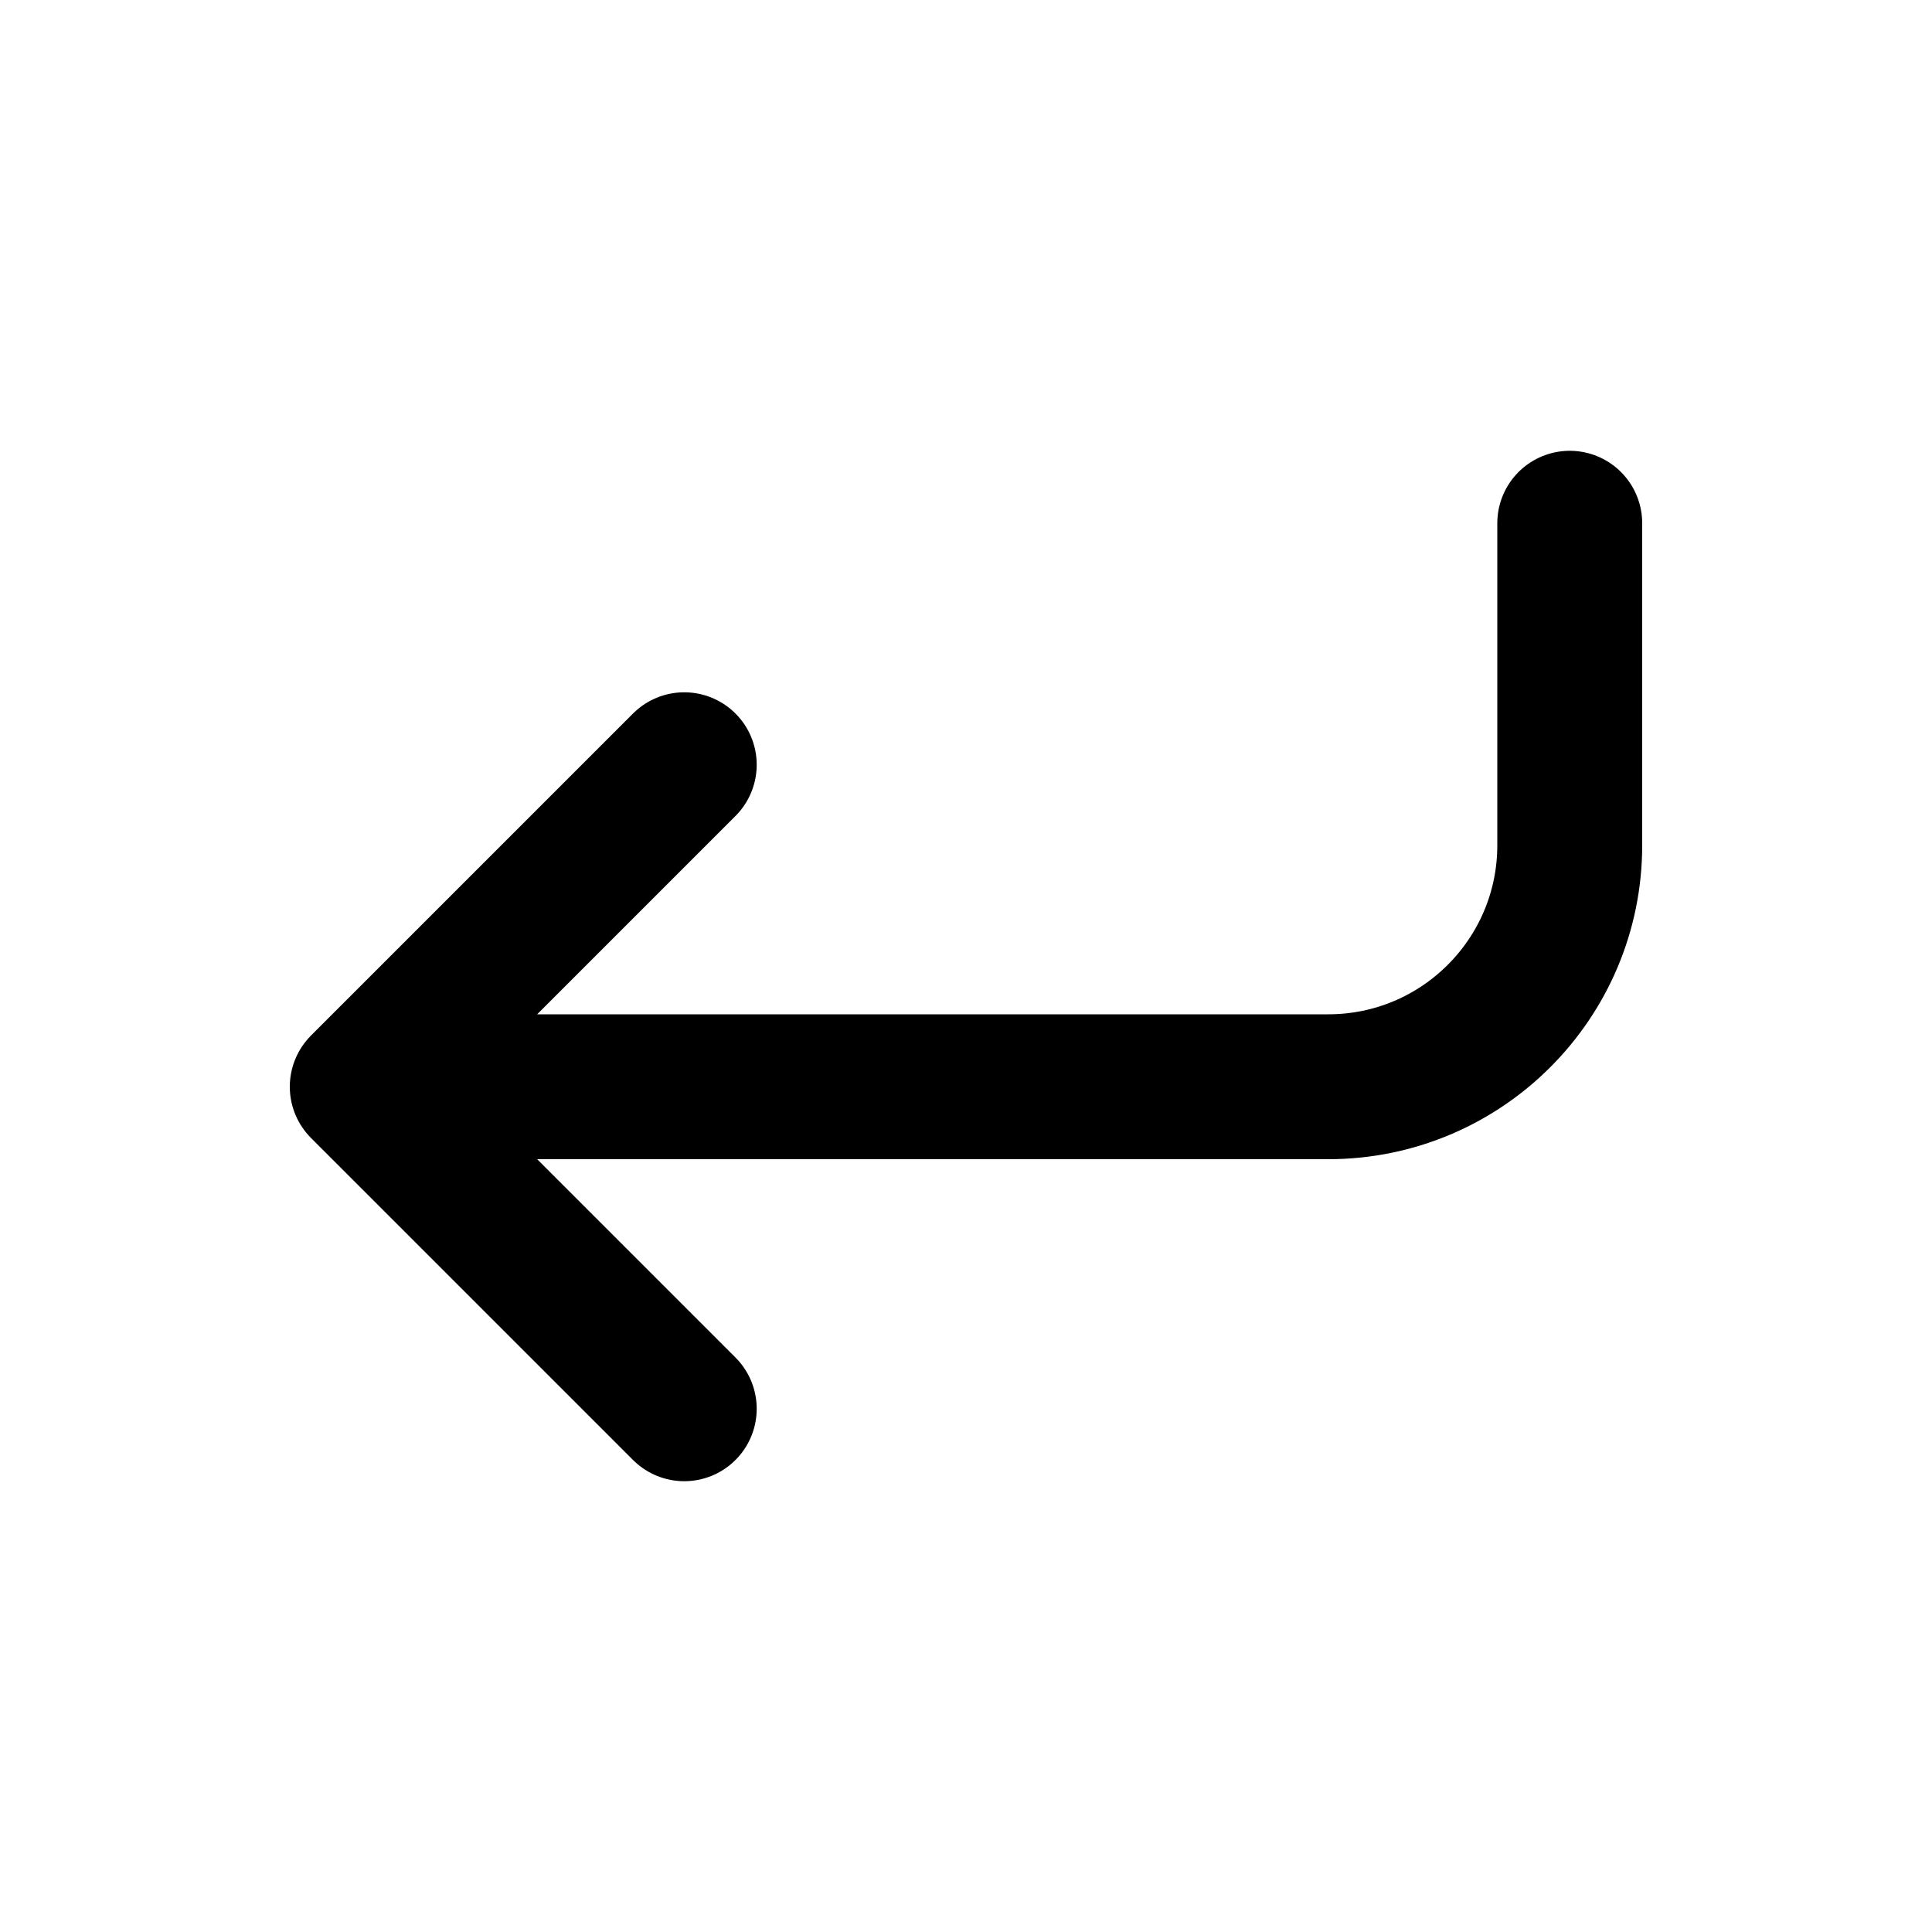
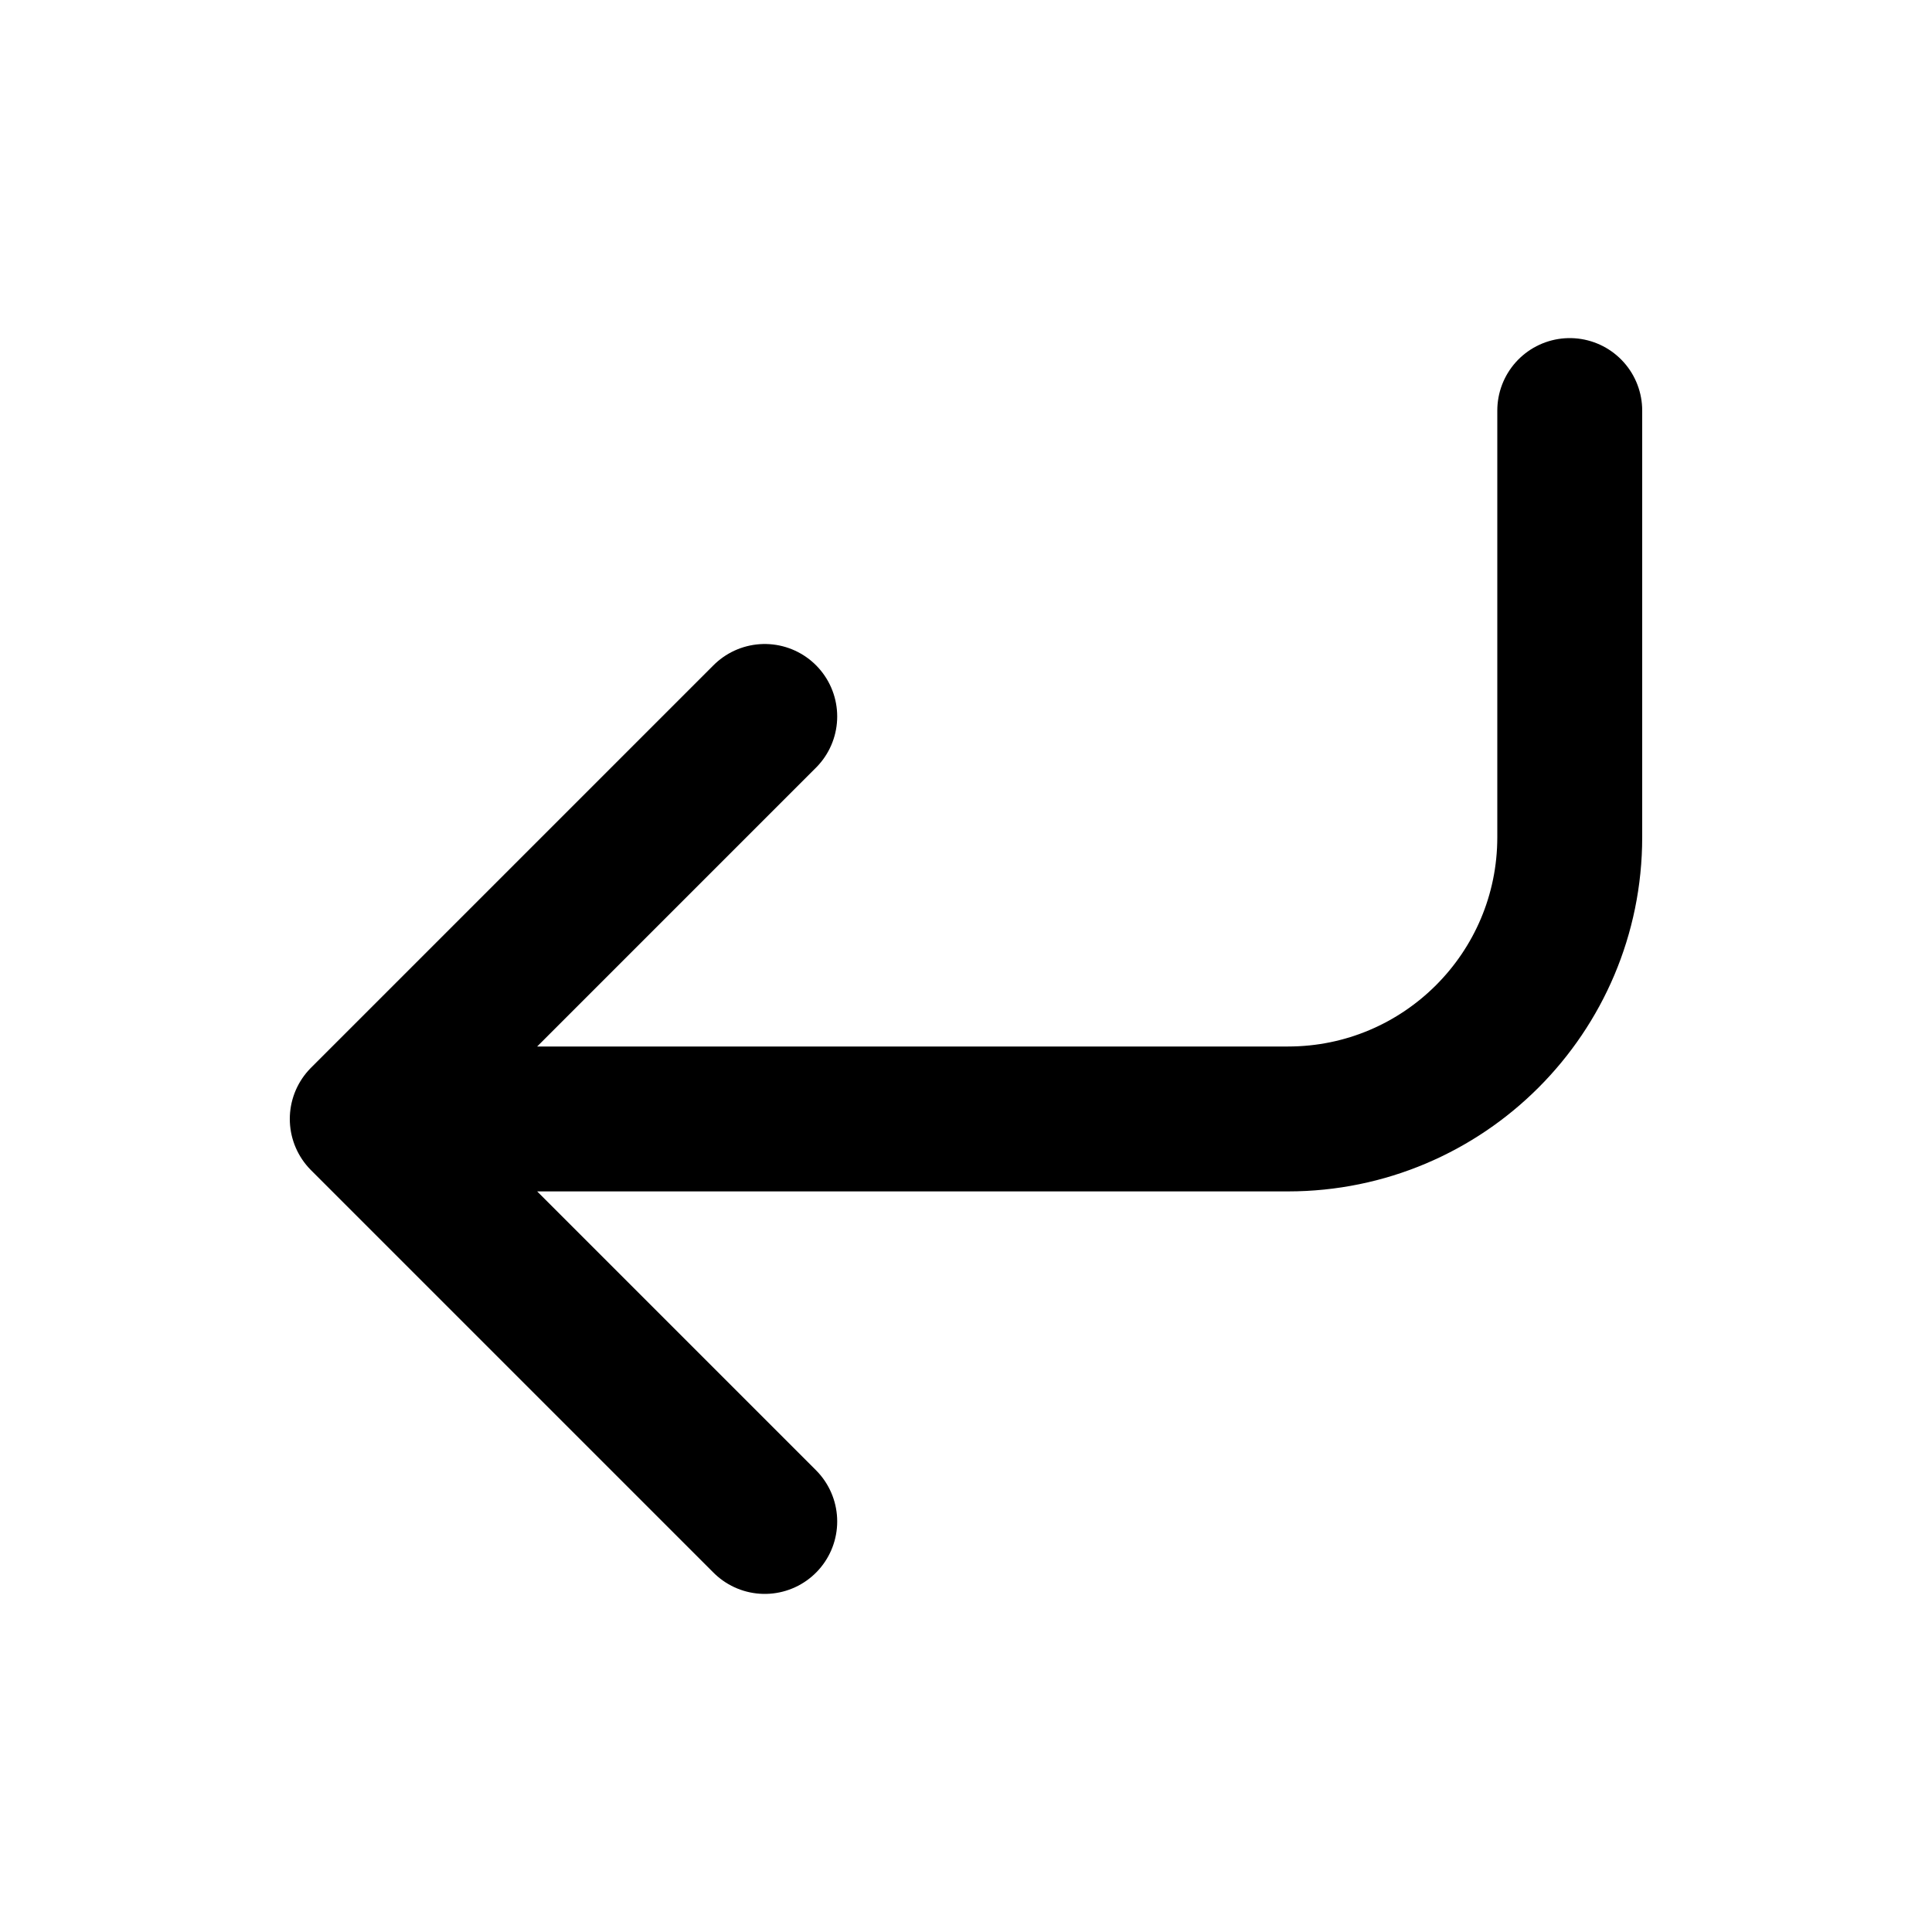
<svg xmlns="http://www.w3.org/2000/svg" width="24" height="24" viewBox="0 0 24 24">
  <g fill="none" stroke="black" stroke-width="1.8" stroke-linecap="round" stroke-linejoin="round">
-     <path d="M19.5 6.5V10.5A3 3 0 0 1 16.5 13.5H4.5M8.5 9.5L4.5 13.5L8.5 17.5" />
+     <path d="M19.5 5.1V10.4A3.5 3.5 0 0 1 16 13.9H4.5M9.5 8.9L4.5 13.9L9.5 18.9" />
  </g>
</svg>
